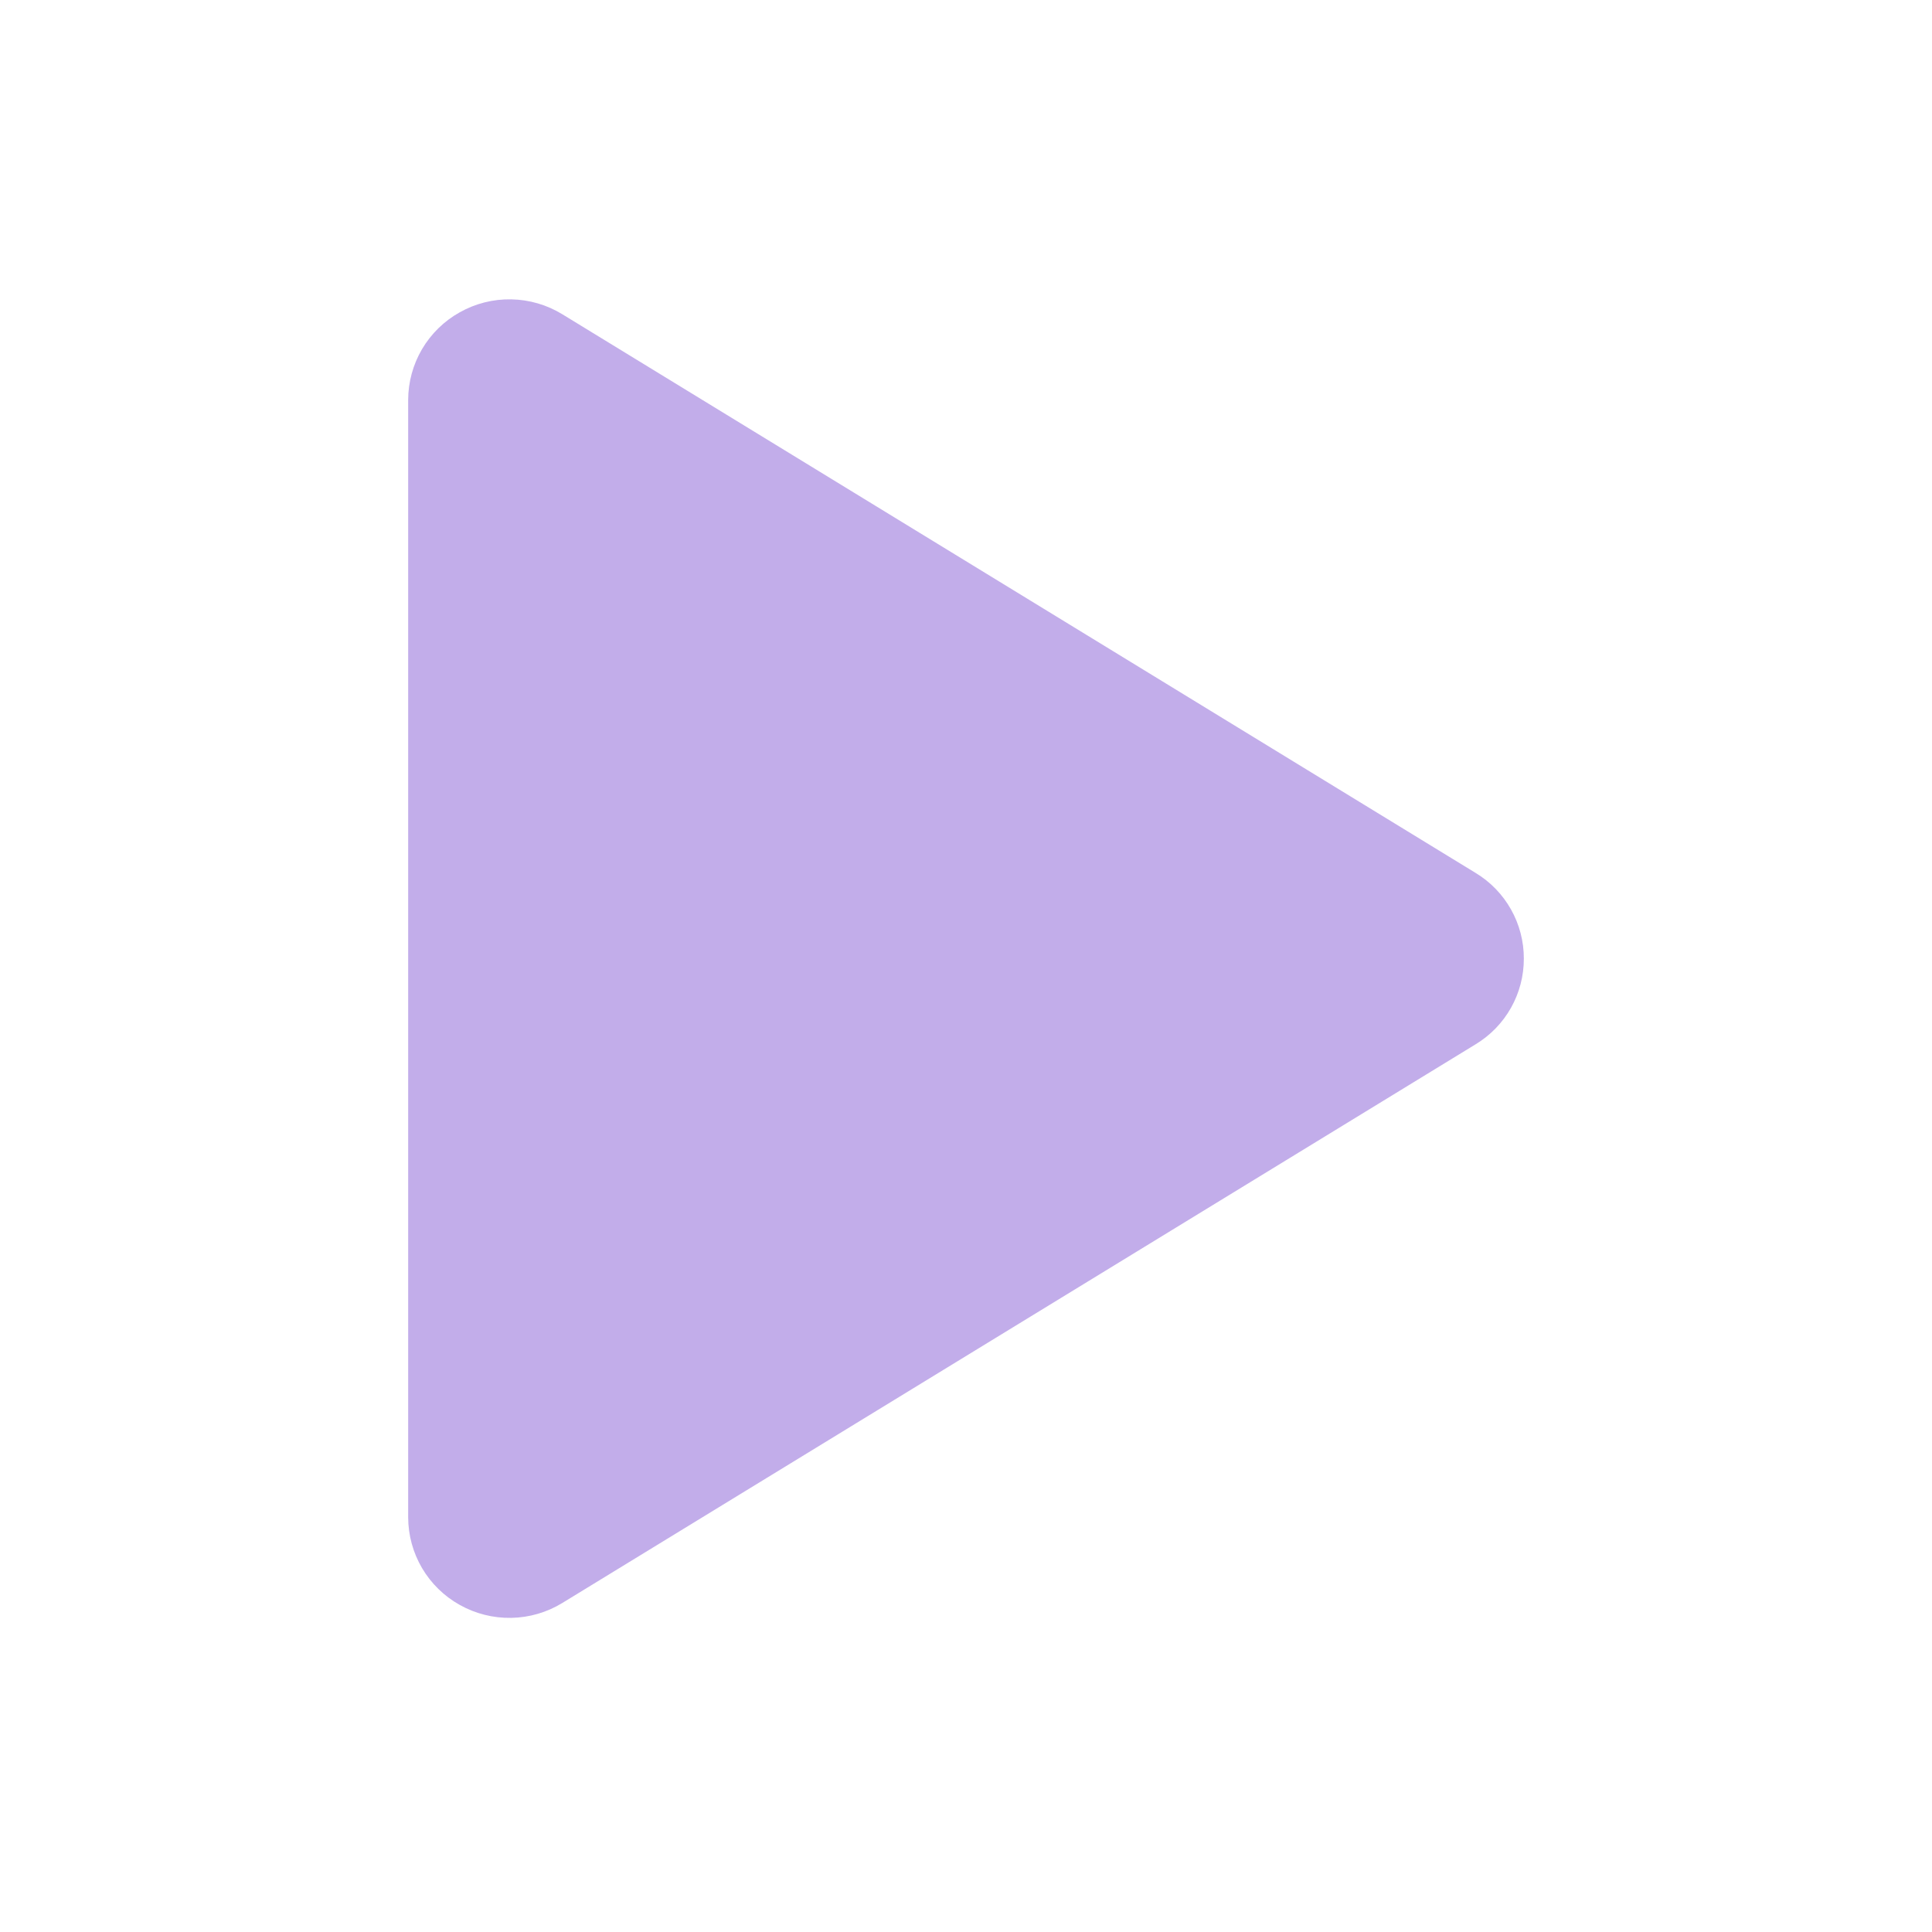
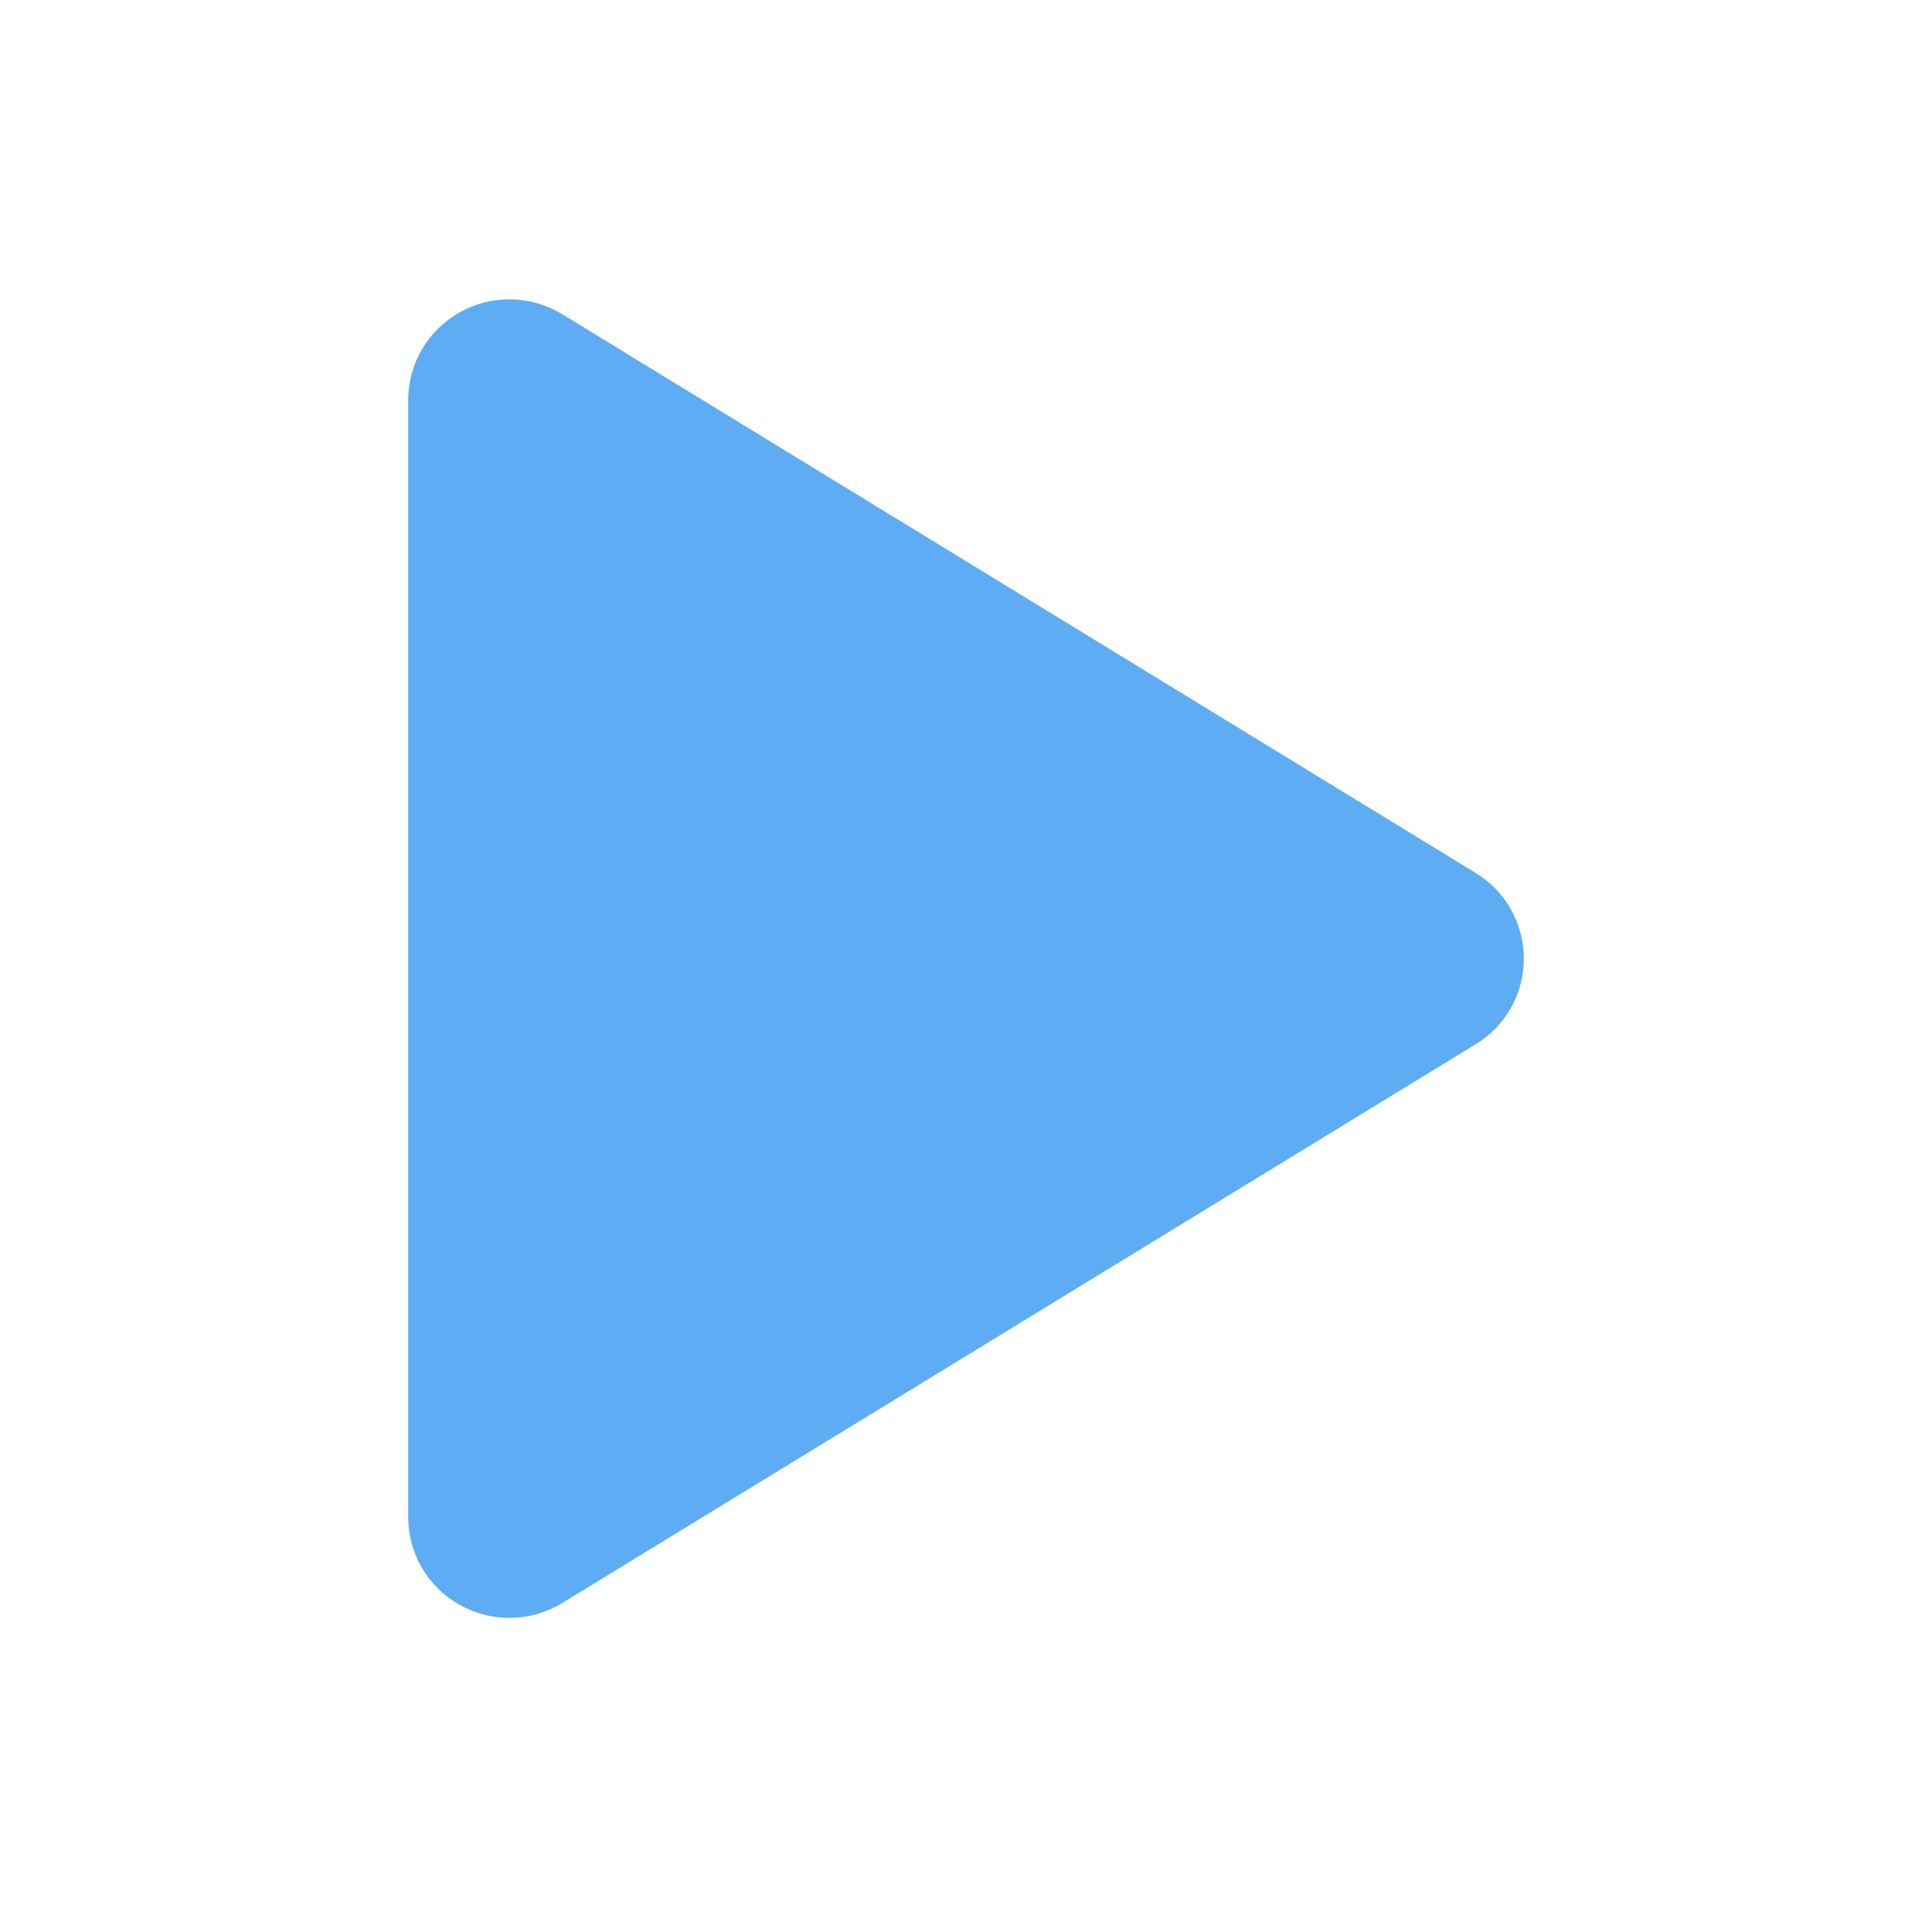
<svg xmlns="http://www.w3.org/2000/svg" width="71" height="71" viewBox="0 0 71 71" fill="none">
-   <path d="M56 35.228C56.002 35.861 55.839 36.484 55.529 37.035C55.219 37.587 54.771 38.048 54.23 38.376L20.666 58.908C20.1 59.255 19.451 59.444 18.788 59.456C18.125 59.468 17.47 59.303 16.892 58.978C16.319 58.658 15.842 58.191 15.509 57.625C15.177 57.059 15.001 56.415 15 55.759V14.698C15.001 14.042 15.177 13.398 15.509 12.832C15.842 12.266 16.319 11.799 16.892 11.479C17.47 11.153 18.125 10.988 18.788 11.001C19.451 11.013 20.1 11.202 20.666 11.549L54.23 32.081C54.771 32.408 55.219 32.87 55.529 33.422C55.839 33.973 56.002 34.596 56 35.228Z" fill="#C2ADEA" />
+   <path d="M56 35.228C56.002 35.861 55.839 36.484 55.529 37.035C55.219 37.587 54.771 38.048 54.23 38.376L20.666 58.908C20.1 59.255 19.451 59.444 18.788 59.456C18.125 59.468 17.47 59.303 16.892 58.978C16.319 58.658 15.842 58.191 15.509 57.625C15.177 57.059 15.001 56.415 15 55.759V14.698C15.001 14.042 15.177 13.398 15.509 12.832C15.842 12.266 16.319 11.799 16.892 11.479C17.47 11.153 18.125 10.988 18.788 11.001C19.451 11.013 20.1 11.202 20.666 11.549L54.23 32.081C54.771 32.408 55.219 32.87 55.529 33.422C55.839 33.973 56.002 34.596 56 35.228Z" fill="#5EACF4" />
</svg>
